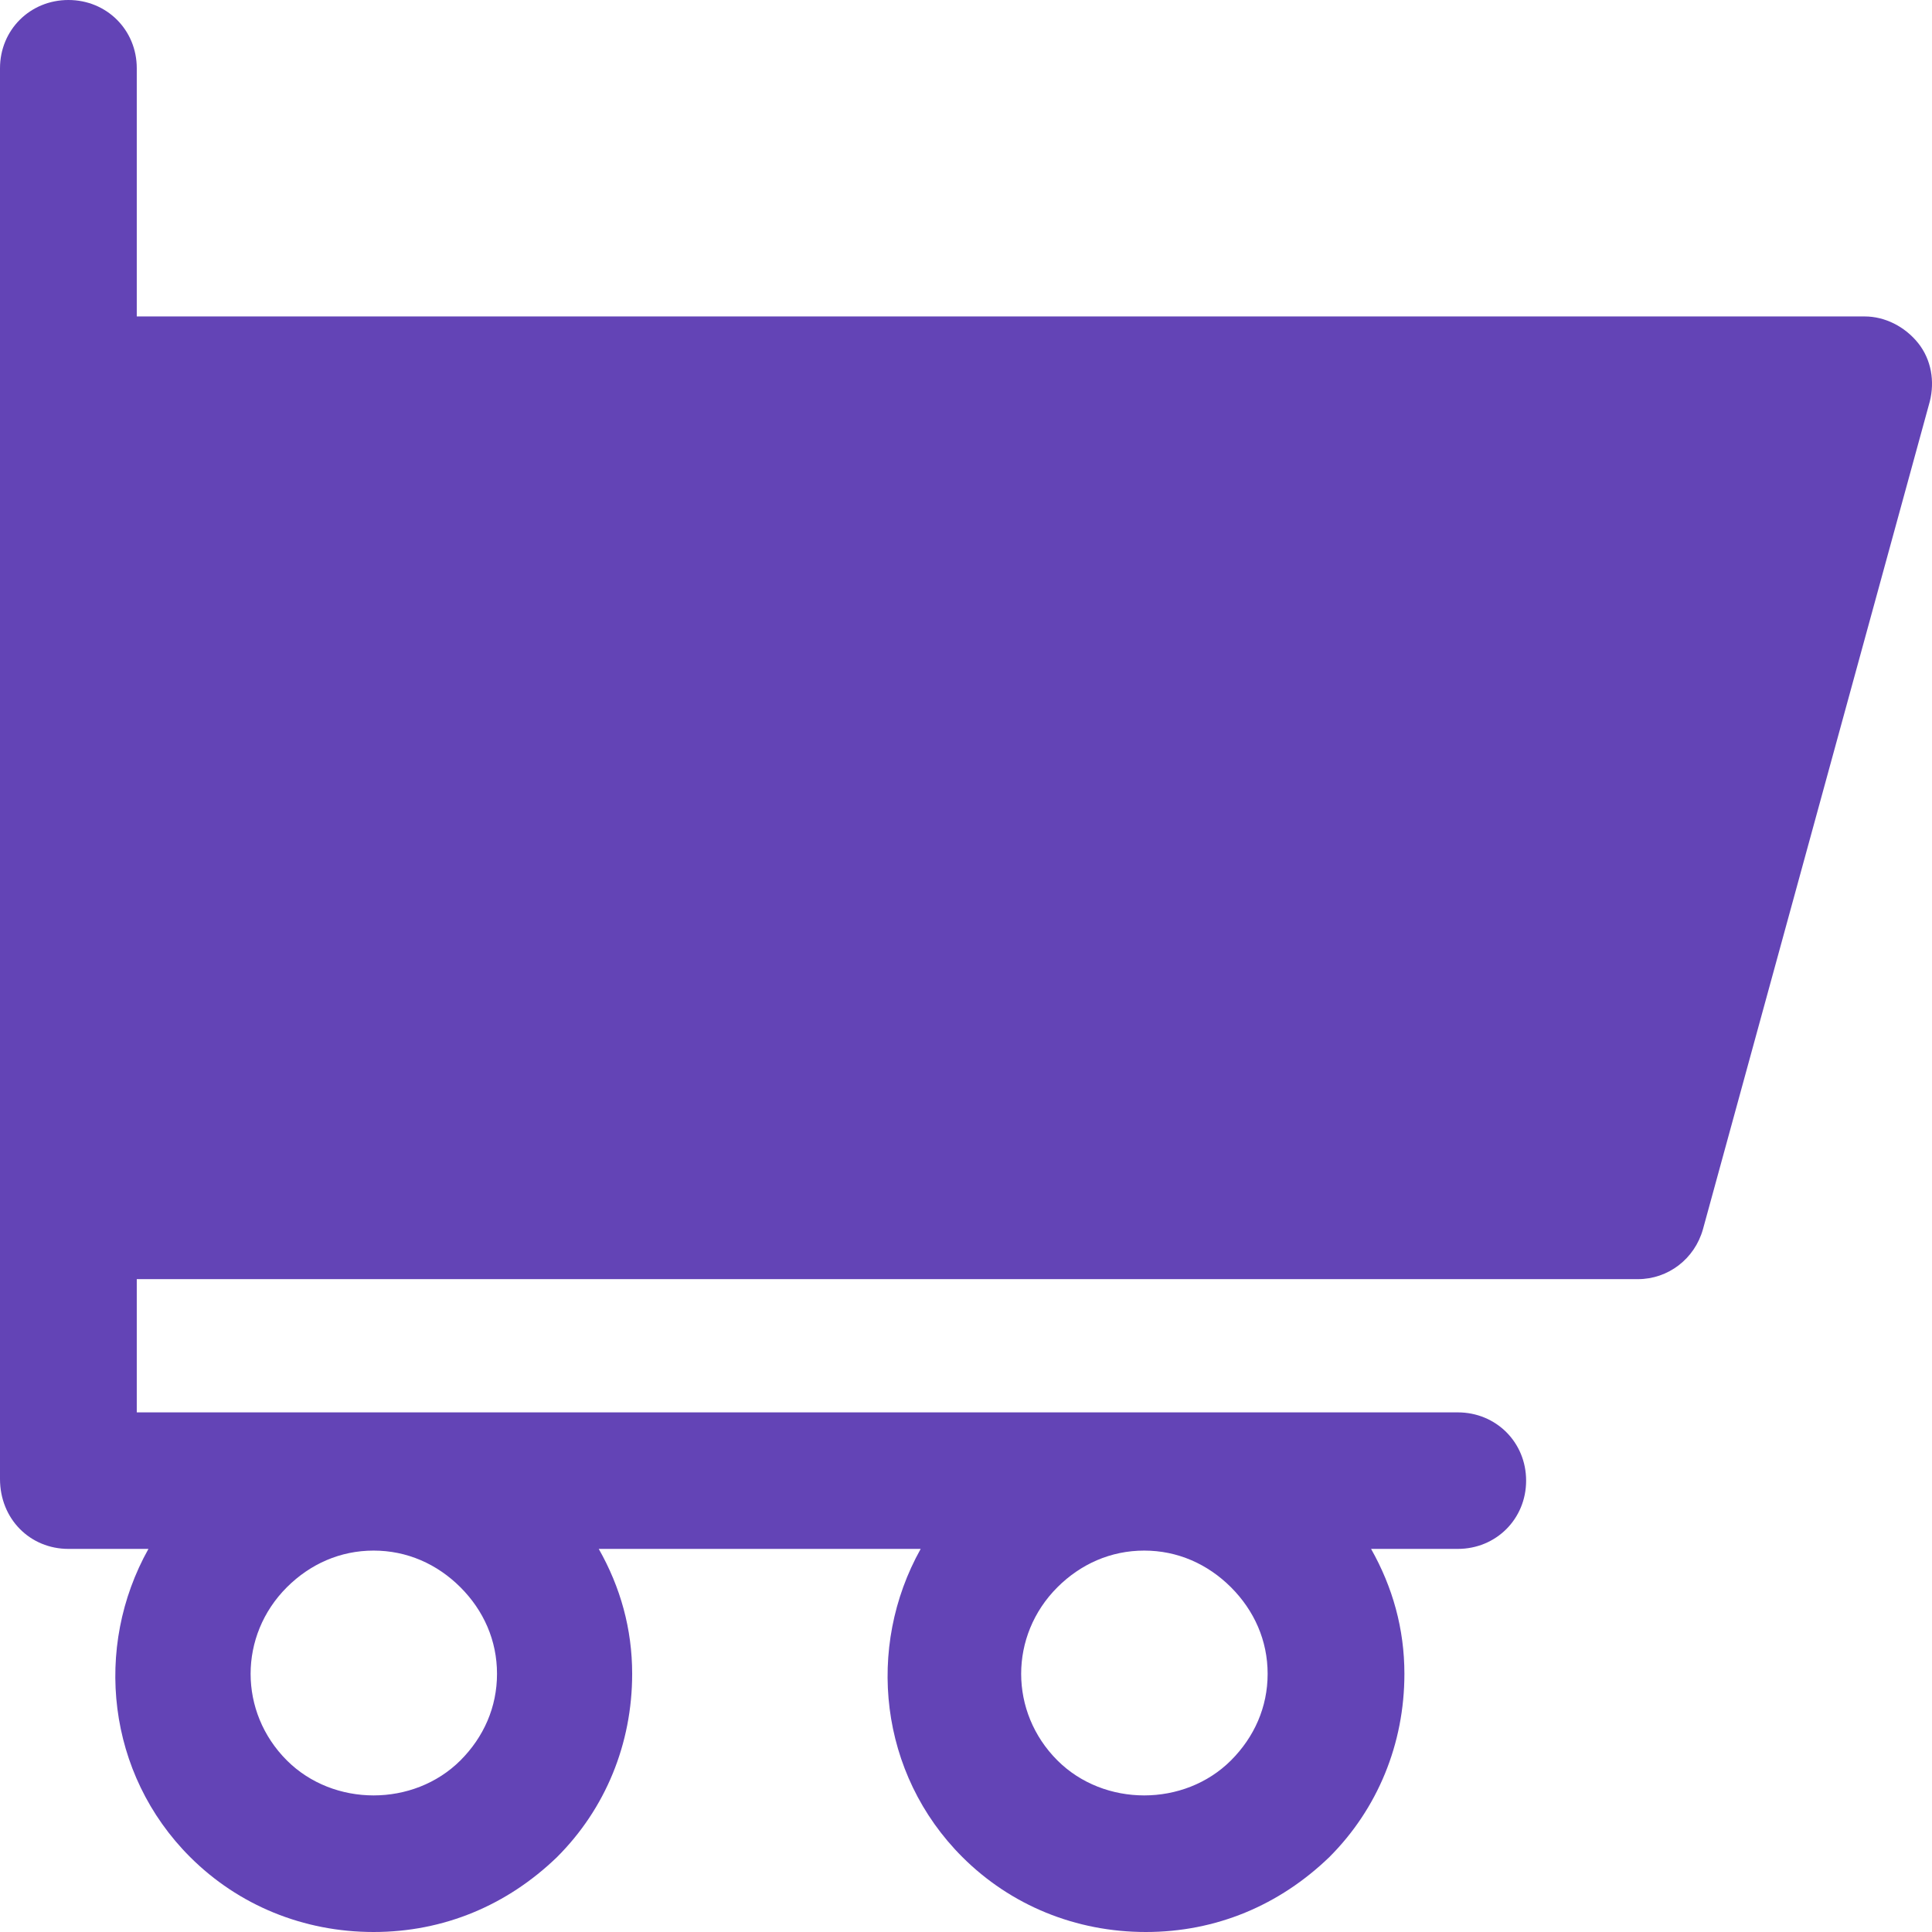
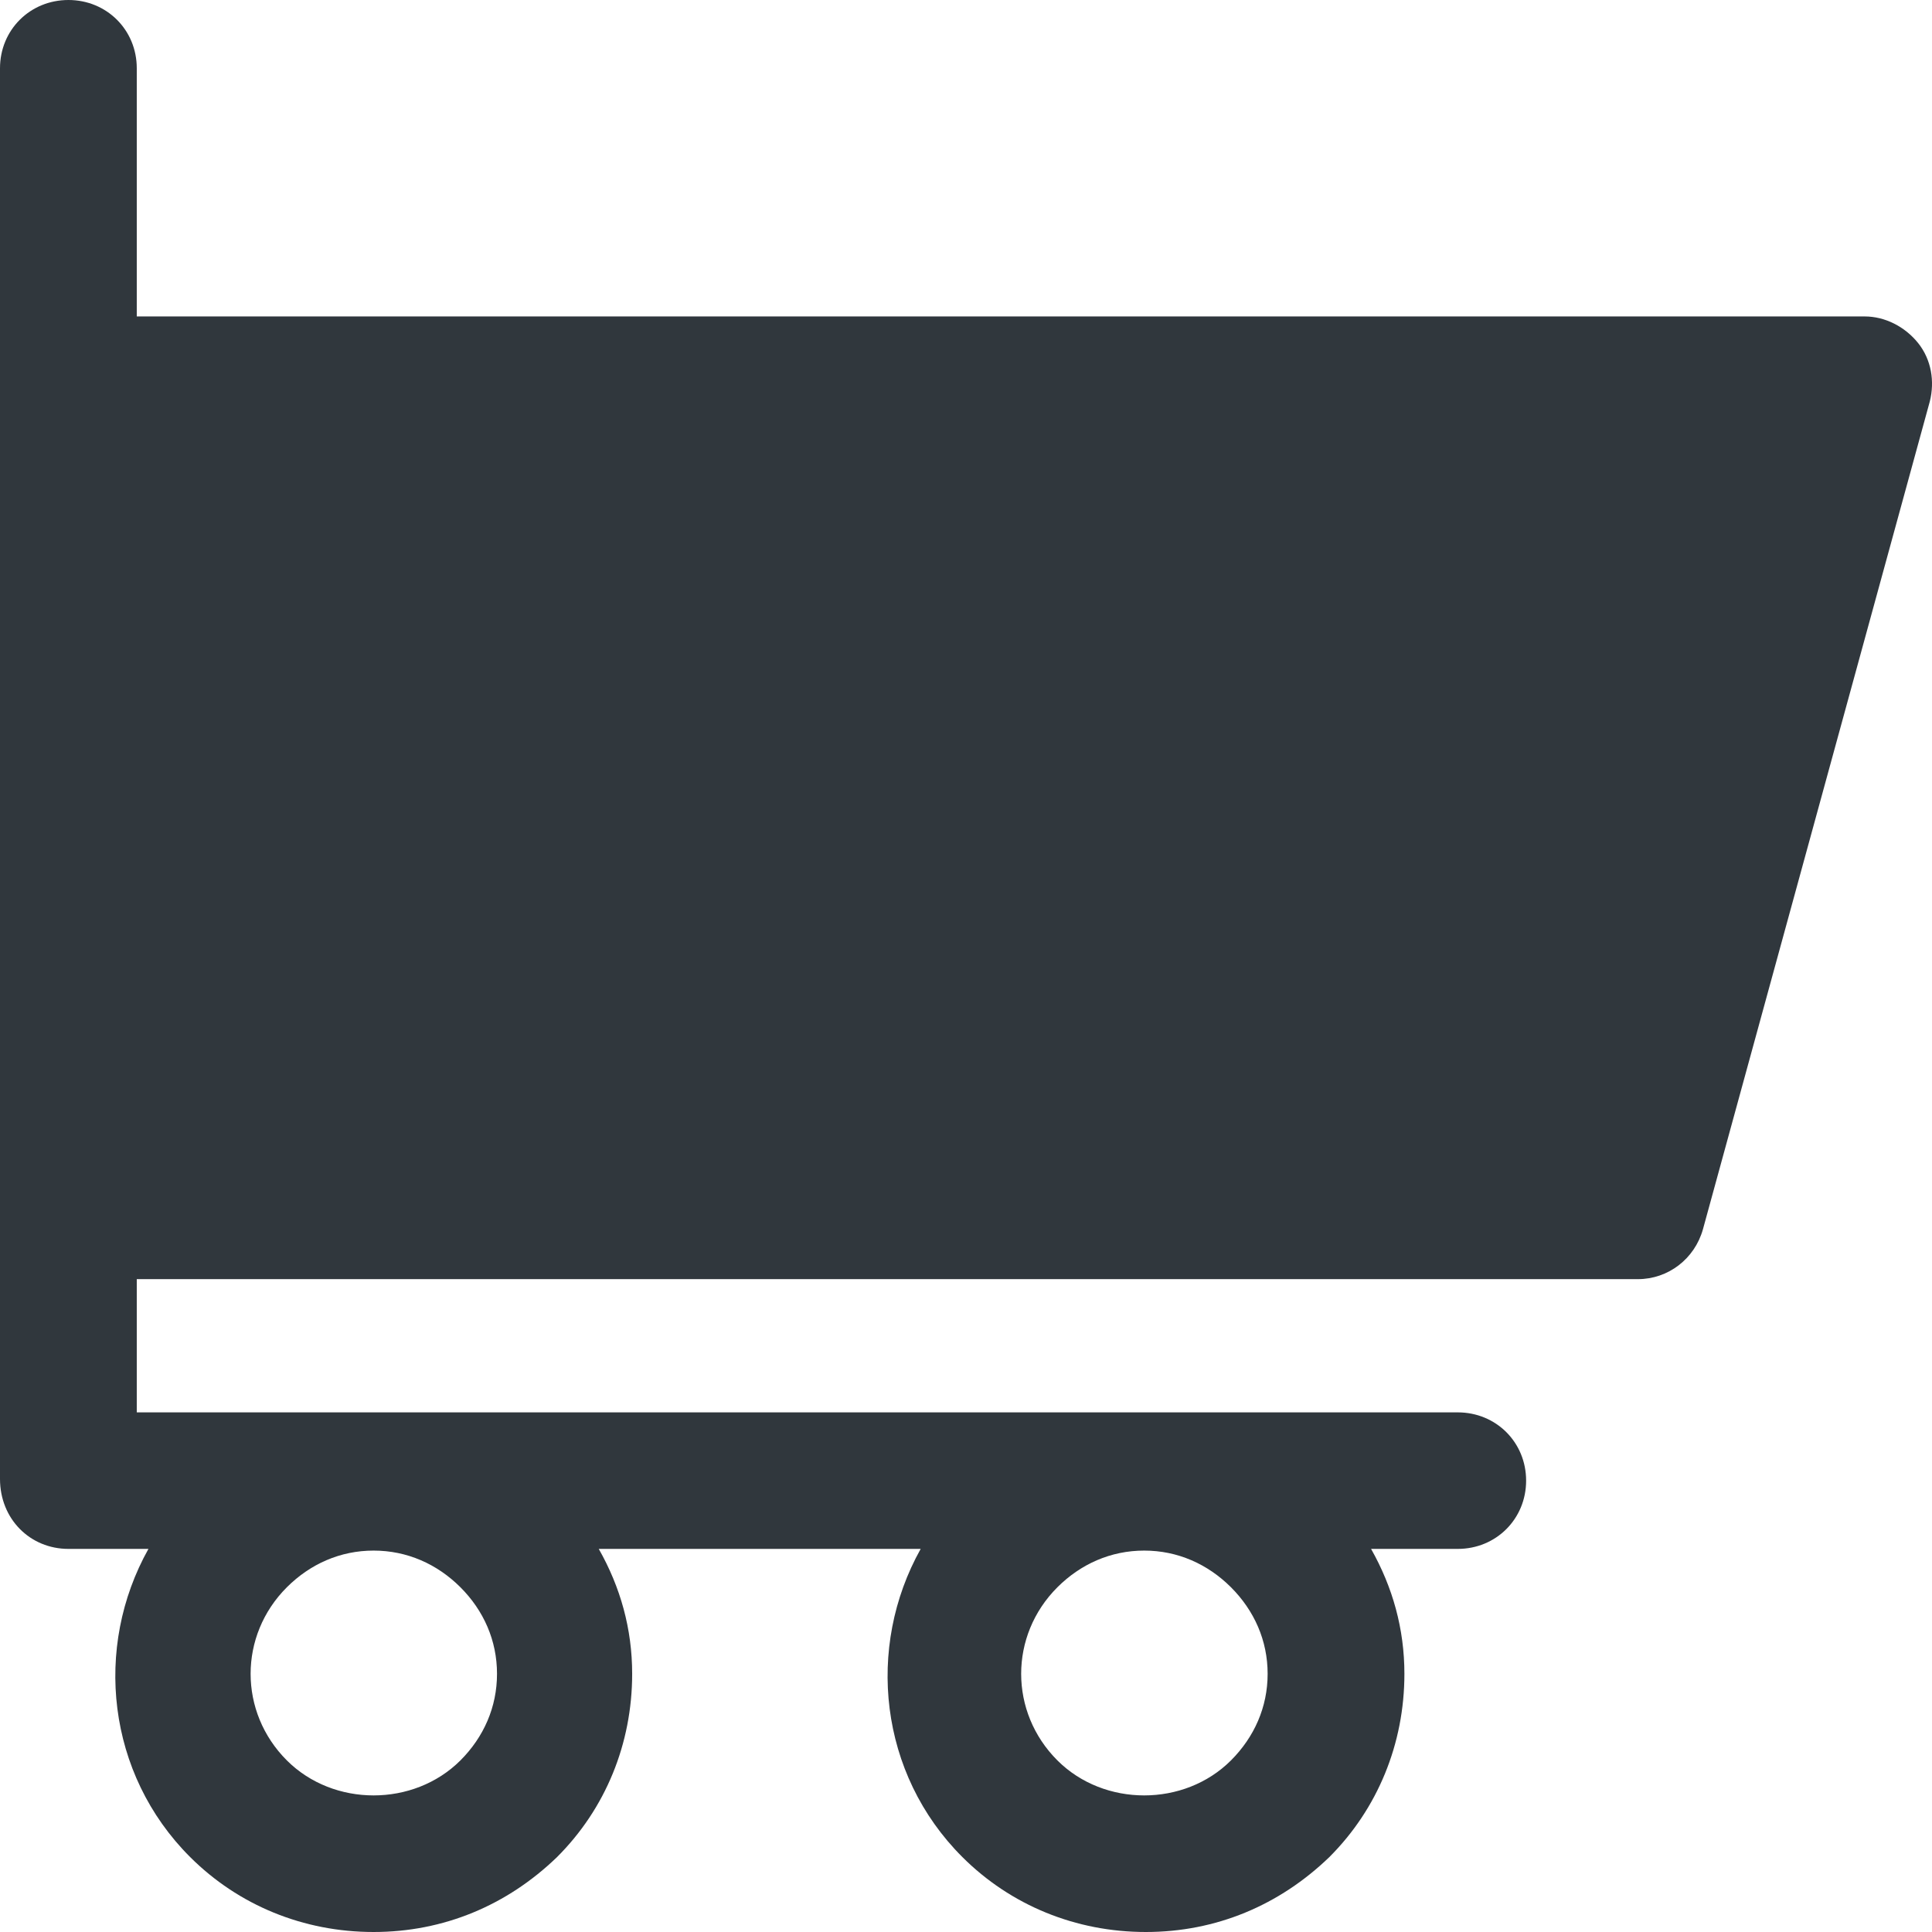
<svg xmlns="http://www.w3.org/2000/svg" width="24" height="24" viewBox="0 0 24 24" fill="none">
-   <path fill-rule="evenodd" clip-rule="evenodd" d="M0.85 19.241H1.844C1.16 20.462 1.326 22.035 2.362 23.069C2.963 23.669 3.771 24 4.641 24C5.511 24 6.299 23.669 6.92 23.069C7.521 22.469 7.853 21.662 7.853 20.793C7.853 20.235 7.708 19.717 7.438 19.241H11.437C10.754 20.462 10.919 22.035 11.955 23.069C12.556 23.669 13.364 24 14.234 24C15.105 24 15.892 23.669 16.514 23.069C17.114 22.469 17.446 21.662 17.446 20.793C17.446 20.235 17.301 19.717 17.032 19.241H18.109C18.585 19.241 18.958 18.869 18.958 18.393C18.958 17.917 18.585 17.545 18.109 17.545H1.699V15.89H20.347C20.72 15.89 21.051 15.641 21.155 15.269L23.973 4.986C24.035 4.738 23.993 4.469 23.828 4.262C23.662 4.055 23.413 3.931 23.165 3.931H1.699V0.848C1.699 0.372 1.326 0 0.85 0C0.373 0 0 0.372 0 0.848V4.759V15.041V18.372C0 18.869 0.373 19.241 0.85 19.241ZM13.136 19.717C13.426 19.428 13.799 19.262 14.214 19.262C14.628 19.262 15.001 19.428 15.291 19.717C15.581 20.007 15.747 20.379 15.747 20.793C15.747 21.207 15.581 21.579 15.291 21.869C14.711 22.448 13.716 22.448 13.136 21.869C12.535 21.269 12.535 20.317 13.136 19.717ZM4.641 19.262C4.227 19.262 3.854 19.428 3.564 19.717C2.963 20.317 2.963 21.269 3.564 21.869C4.144 22.448 5.138 22.448 5.719 21.869C6.009 21.579 6.174 21.207 6.174 20.793C6.174 20.379 6.009 20.007 5.719 19.717C5.429 19.428 5.056 19.262 4.641 19.262Z" fill="#6344B6" />
+   <path fill-rule="evenodd" clip-rule="evenodd" d="M0.85 19.241H1.844C1.16 20.462 1.326 22.035 2.362 23.069C2.963 23.669 3.771 24 4.641 24C5.511 24 6.299 23.669 6.92 23.069C7.521 22.469 7.853 21.662 7.853 20.793C7.853 20.235 7.708 19.717 7.438 19.241H11.437C10.754 20.462 10.919 22.035 11.955 23.069C12.556 23.669 13.364 24 14.234 24C15.105 24 15.892 23.669 16.514 23.069C17.114 22.469 17.446 21.662 17.446 20.793C17.446 20.235 17.301 19.717 17.032 19.241H18.109C18.585 19.241 18.958 18.869 18.958 18.393C18.958 17.917 18.585 17.545 18.109 17.545H1.699V15.89H20.347C20.72 15.89 21.051 15.641 21.155 15.269L23.973 4.986C24.035 4.738 23.993 4.469 23.828 4.262C23.662 4.055 23.413 3.931 23.165 3.931H1.699V0.848C1.699 0.372 1.326 0 0.85 0C0.373 0 0 0.372 0 0.848V4.759V15.041V18.372C0 18.869 0.373 19.241 0.85 19.241ZM13.136 19.717C13.426 19.428 13.799 19.262 14.214 19.262C14.628 19.262 15.001 19.428 15.291 19.717C15.581 20.007 15.747 20.379 15.747 20.793C15.747 21.207 15.581 21.579 15.291 21.869C14.711 22.448 13.716 22.448 13.136 21.869C12.535 21.269 12.535 20.317 13.136 19.717ZM4.641 19.262C4.227 19.262 3.854 19.428 3.564 19.717C2.963 20.317 2.963 21.269 3.564 21.869C4.144 22.448 5.138 22.448 5.719 21.869C6.009 21.579 6.174 21.207 6.174 20.793C6.174 20.379 6.009 20.007 5.719 19.717C5.429 19.428 5.056 19.262 4.641 19.262Z" fill="#30373D" />
</svg>
